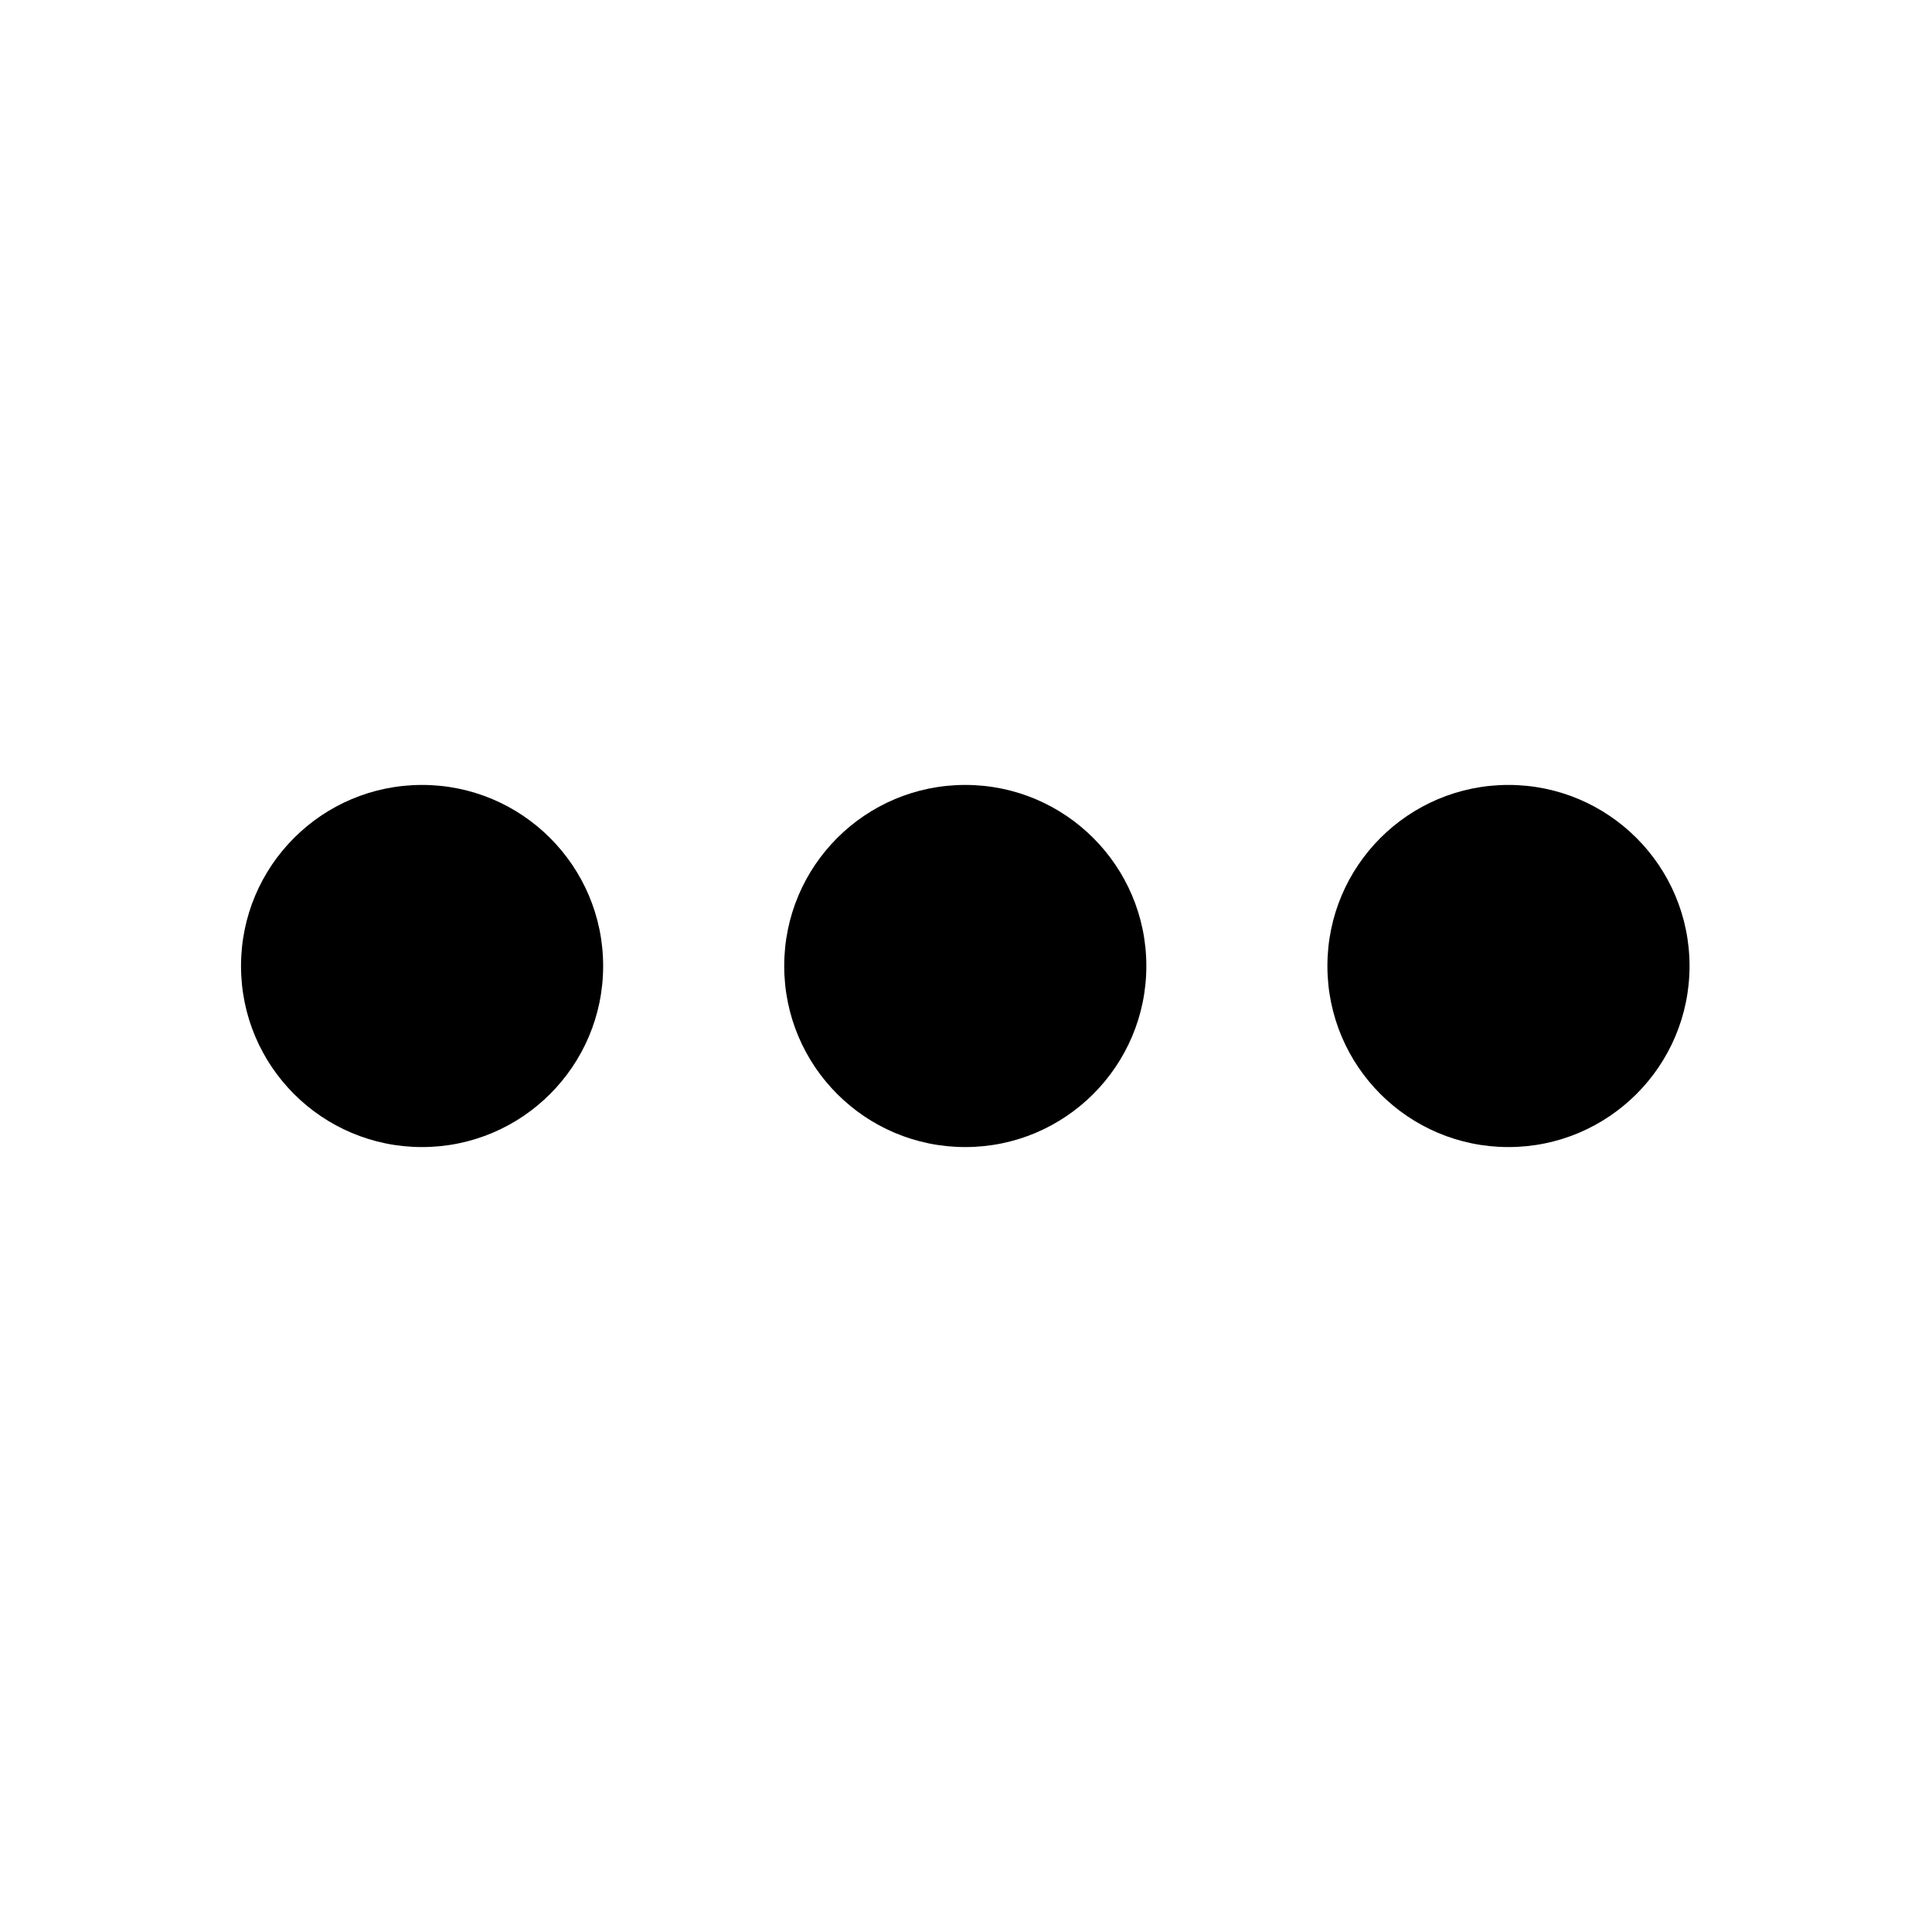
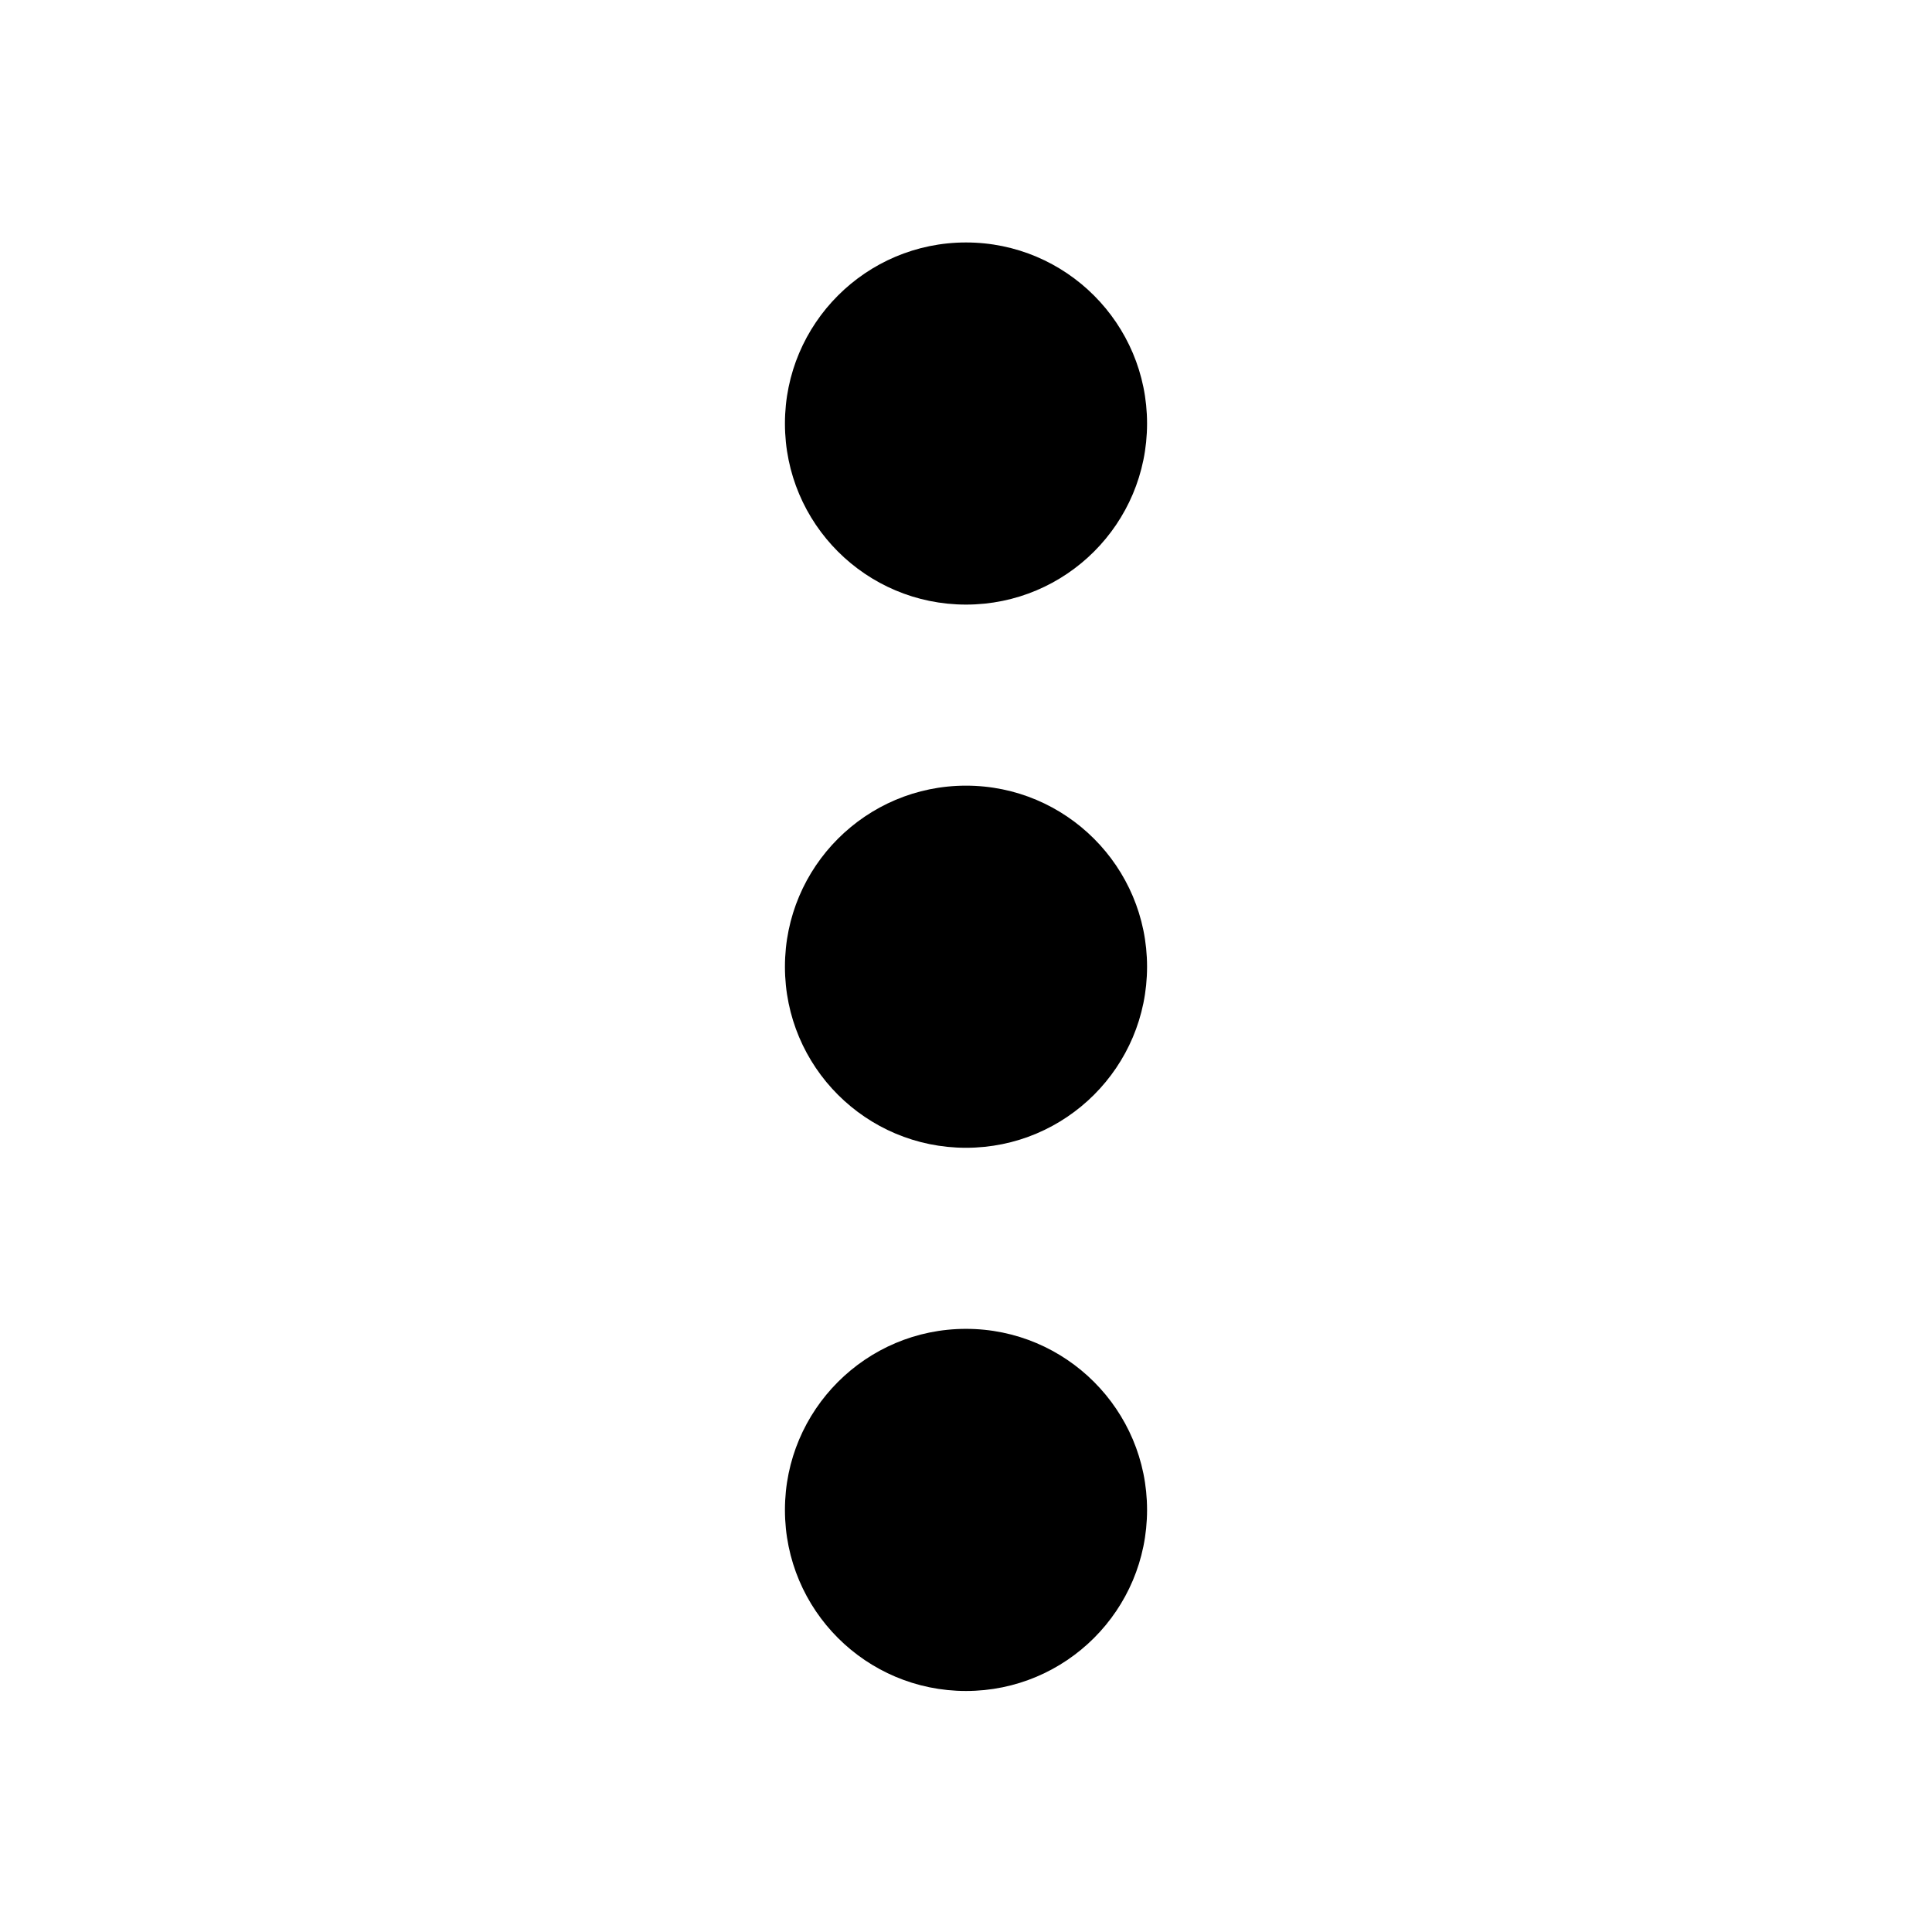
<svg xmlns="http://www.w3.org/2000/svg" t="1734858687380" class="icon" viewBox="0 0 1024 1024" version="1.1" p-id="4247" width="200" height="200">
-   <path d="M223.713 416.032c-53.046 0-95.968 42.968-95.968 95.968 0 52.997 42.922 95.968 95.968 95.968 52.951 0 95.968-42.971 95.968-95.968C319.681 459.001 276.664 416.032 223.713 416.032zM511.617 416.032c-53.045 0-95.968 42.968-95.968 95.968 0 52.997 42.923 95.968 95.968 95.968 52.951 0 95.968-42.971 95.968-95.968C607.585 459.001 564.568 416.032 511.617 416.032zM799.521 416.032c-53.045 0-95.968 42.968-95.968 95.968 0 52.997 42.923 95.968 95.968 95.968 52.951 0 95.968-42.971 95.968-95.968C895.489 459.001 852.472 416.032 799.521 416.032z" p-id="4248" />
+   <g transform="rotate(-90, 512, 512)">
+     <path d="M223.713 416.032c-53.046 0-95.968 42.968-95.968 95.968 0 52.997 42.922 95.968 95.968 95.968 52.951 0 95.968-42.971 95.968-95.968C319.681 459.001 276.664 416.032 223.713 416.032zM511.617 416.032c-53.045 0-95.968 42.968-95.968 95.968 0 52.997 42.923 95.968 95.968 95.968 52.951 0 95.968-42.971 95.968-95.968C607.585 459.001 564.568 416.032 511.617 416.032zM799.521 416.032c-53.045 0-95.968 42.968-95.968 95.968 0 52.997 42.923 95.968 95.968 95.968 52.951 0 95.968-42.971 95.968-95.968C895.489 459.001 852.472 416.032 799.521 416.032z" p-id="4248" />
+   </g>
</svg>
